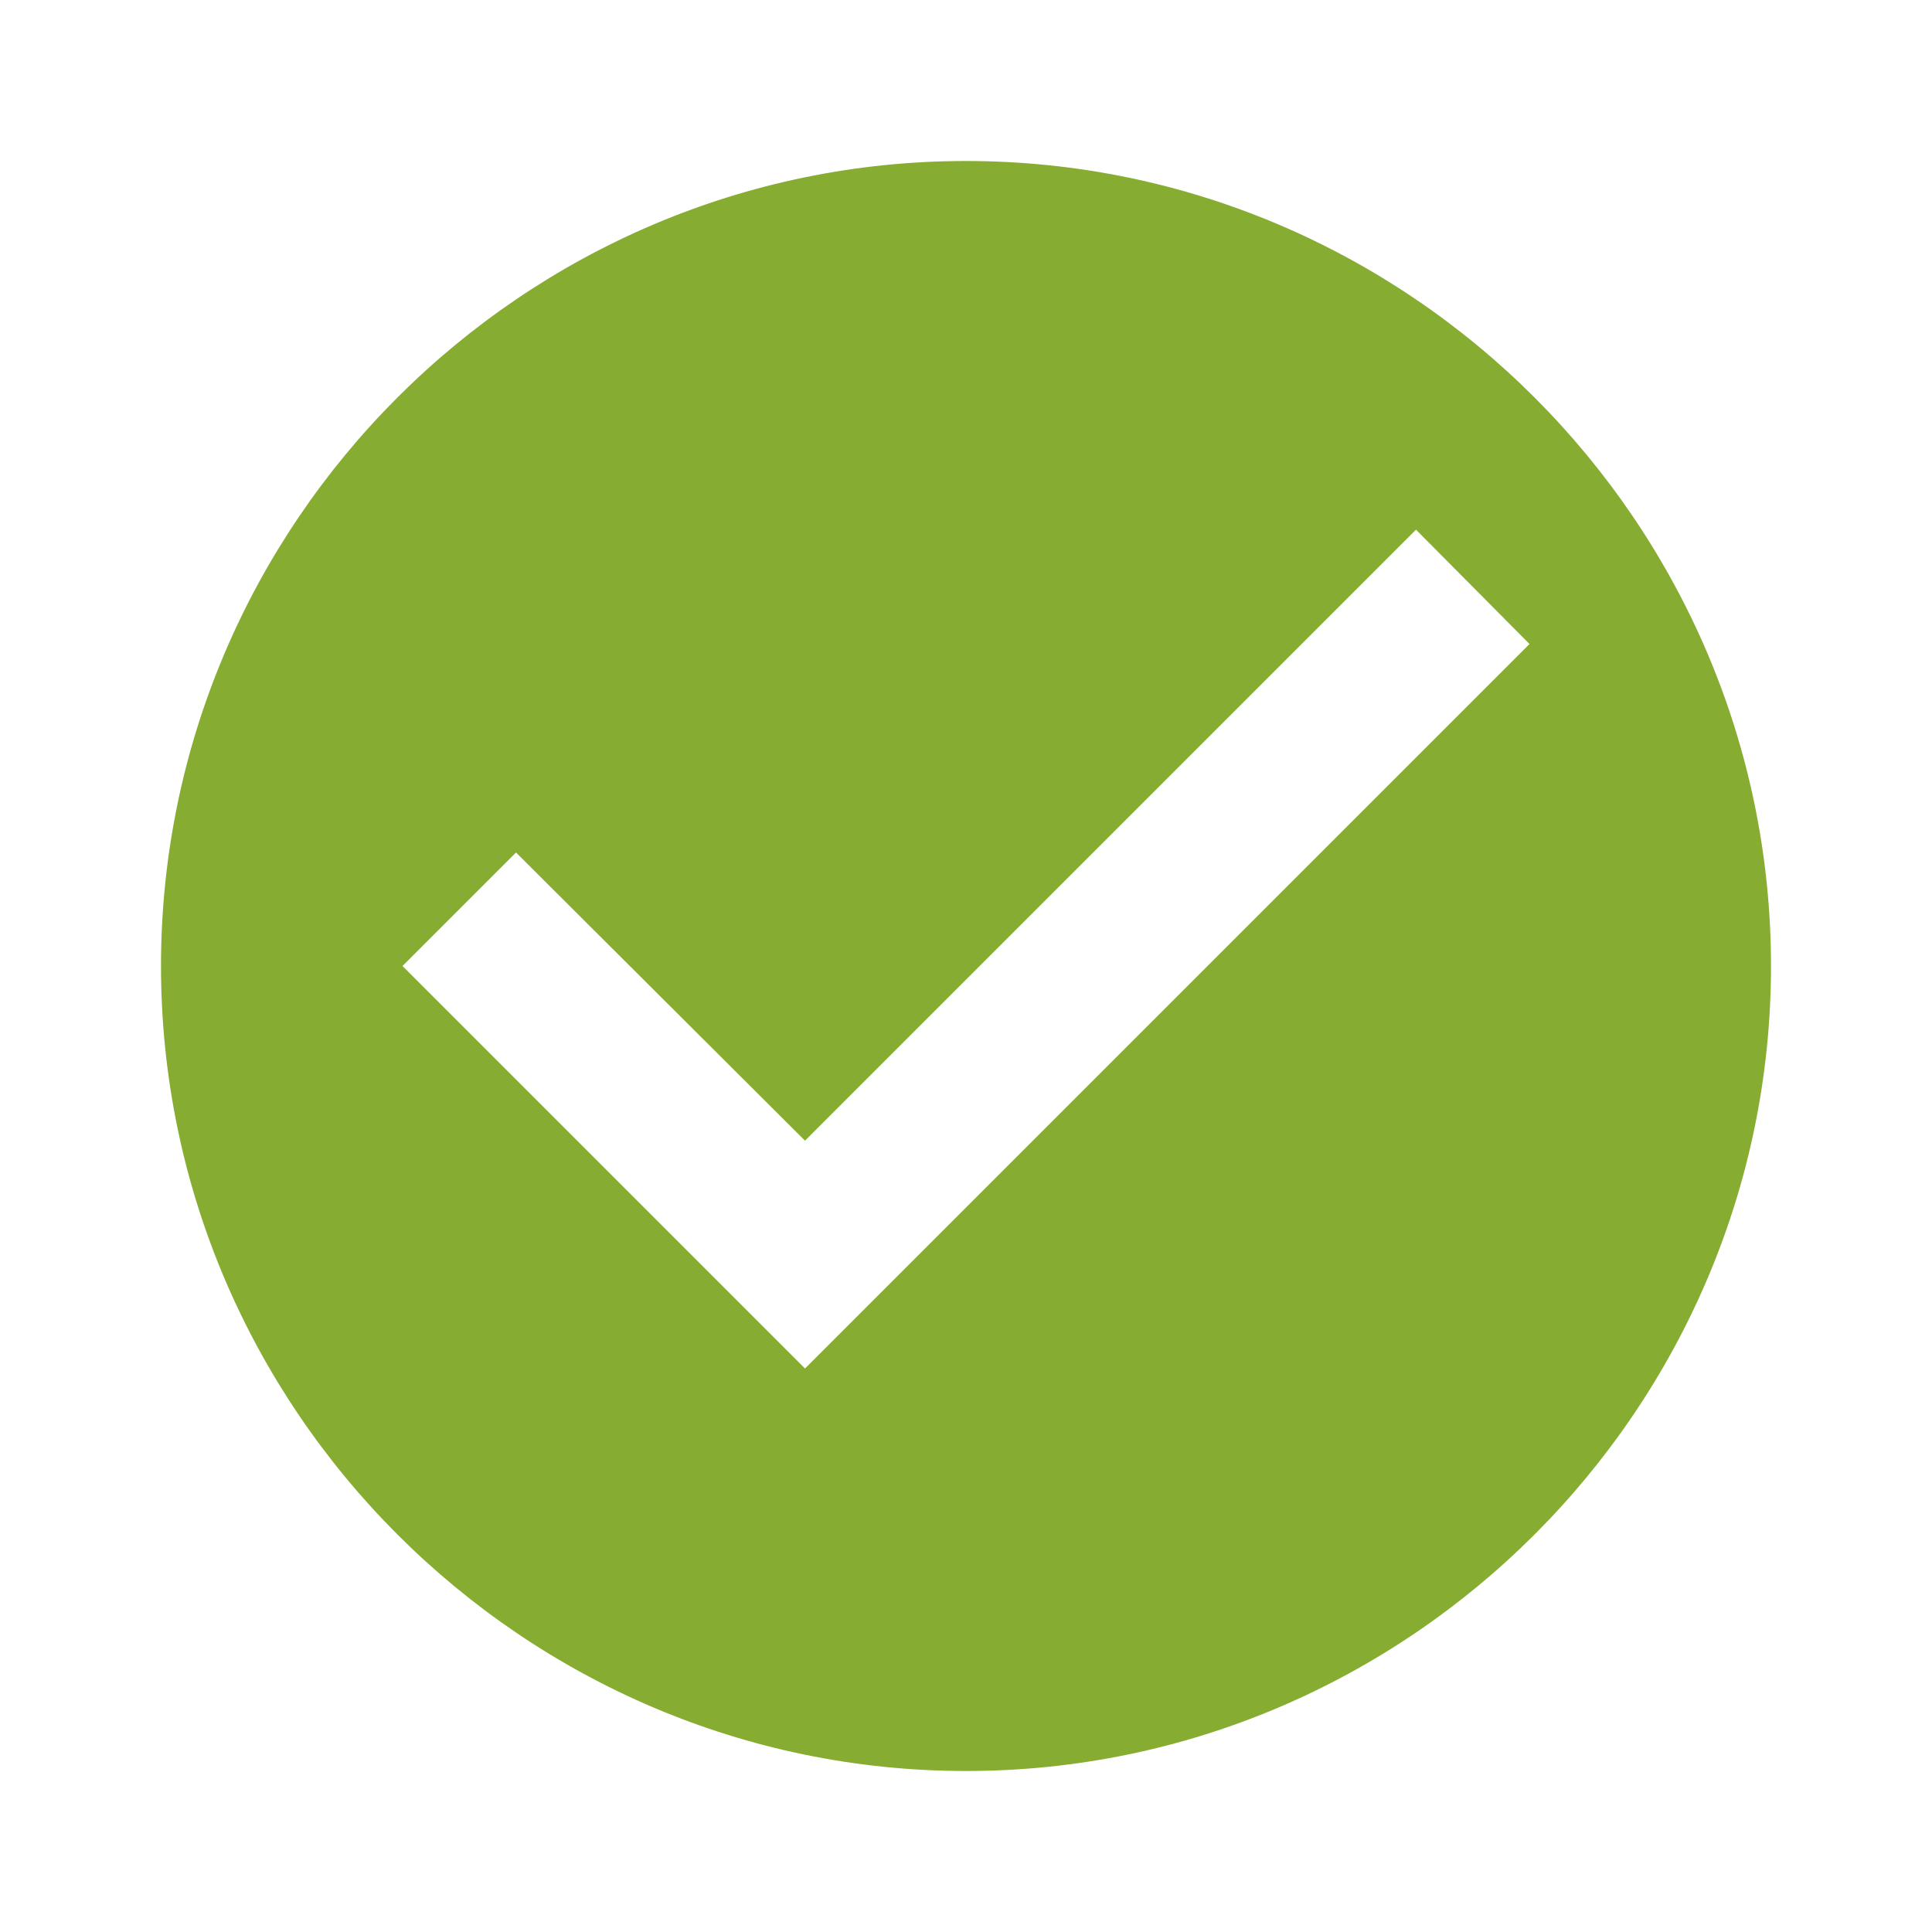
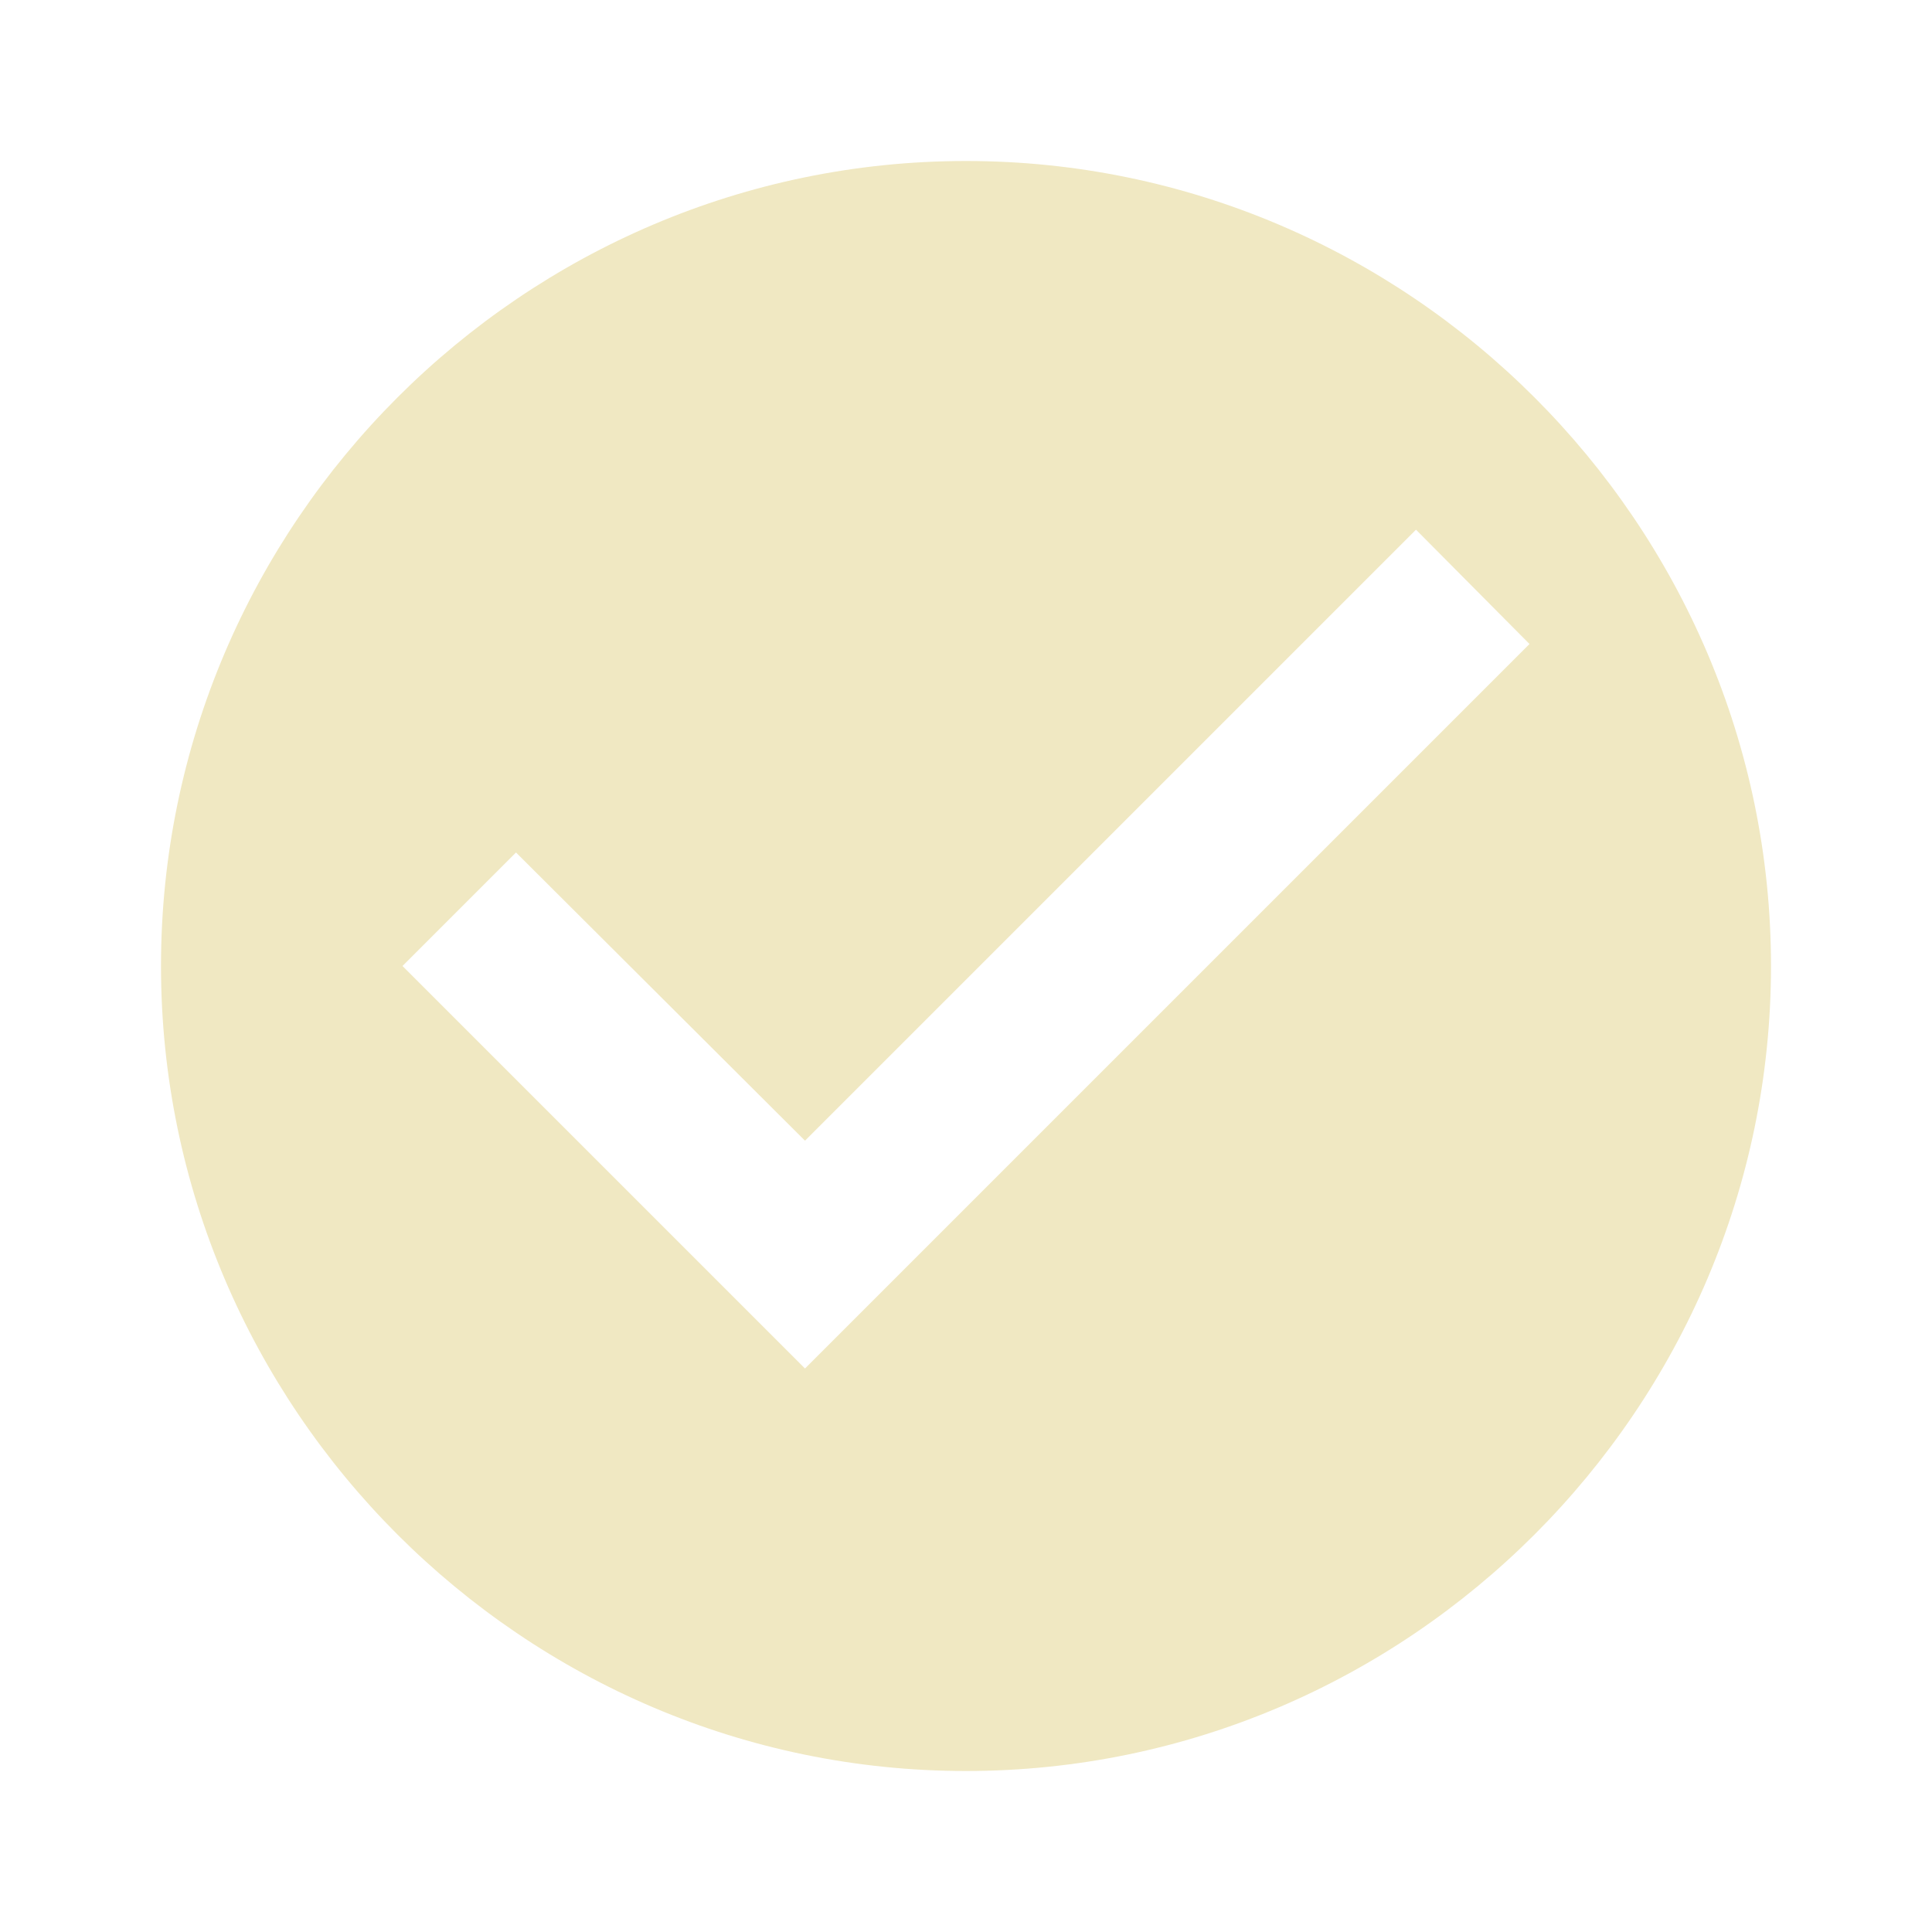
<svg xmlns="http://www.w3.org/2000/svg" viewBox="0 0 24 24">
-   <path fill="#86ad32" d="M12 2C6.5 2 2 6.5 2 12S6.5 22 12 22 22 17.5 22 12 17.5 2 12 2M10 17L5 12L6.41 10.59L10 14.17L17.59 6.58L19 8L10 17Z" />
+   <path fill="#f0e8c2" d="M12 2C6.5 2 2 6.5 2 12S6.5 22 12 22 22 17.5 22 12 17.5 2 12 2M10 17L5 12L6.41 10.59L10 14.17L17.59 6.58L19 8L10 17Z" />
</svg>
